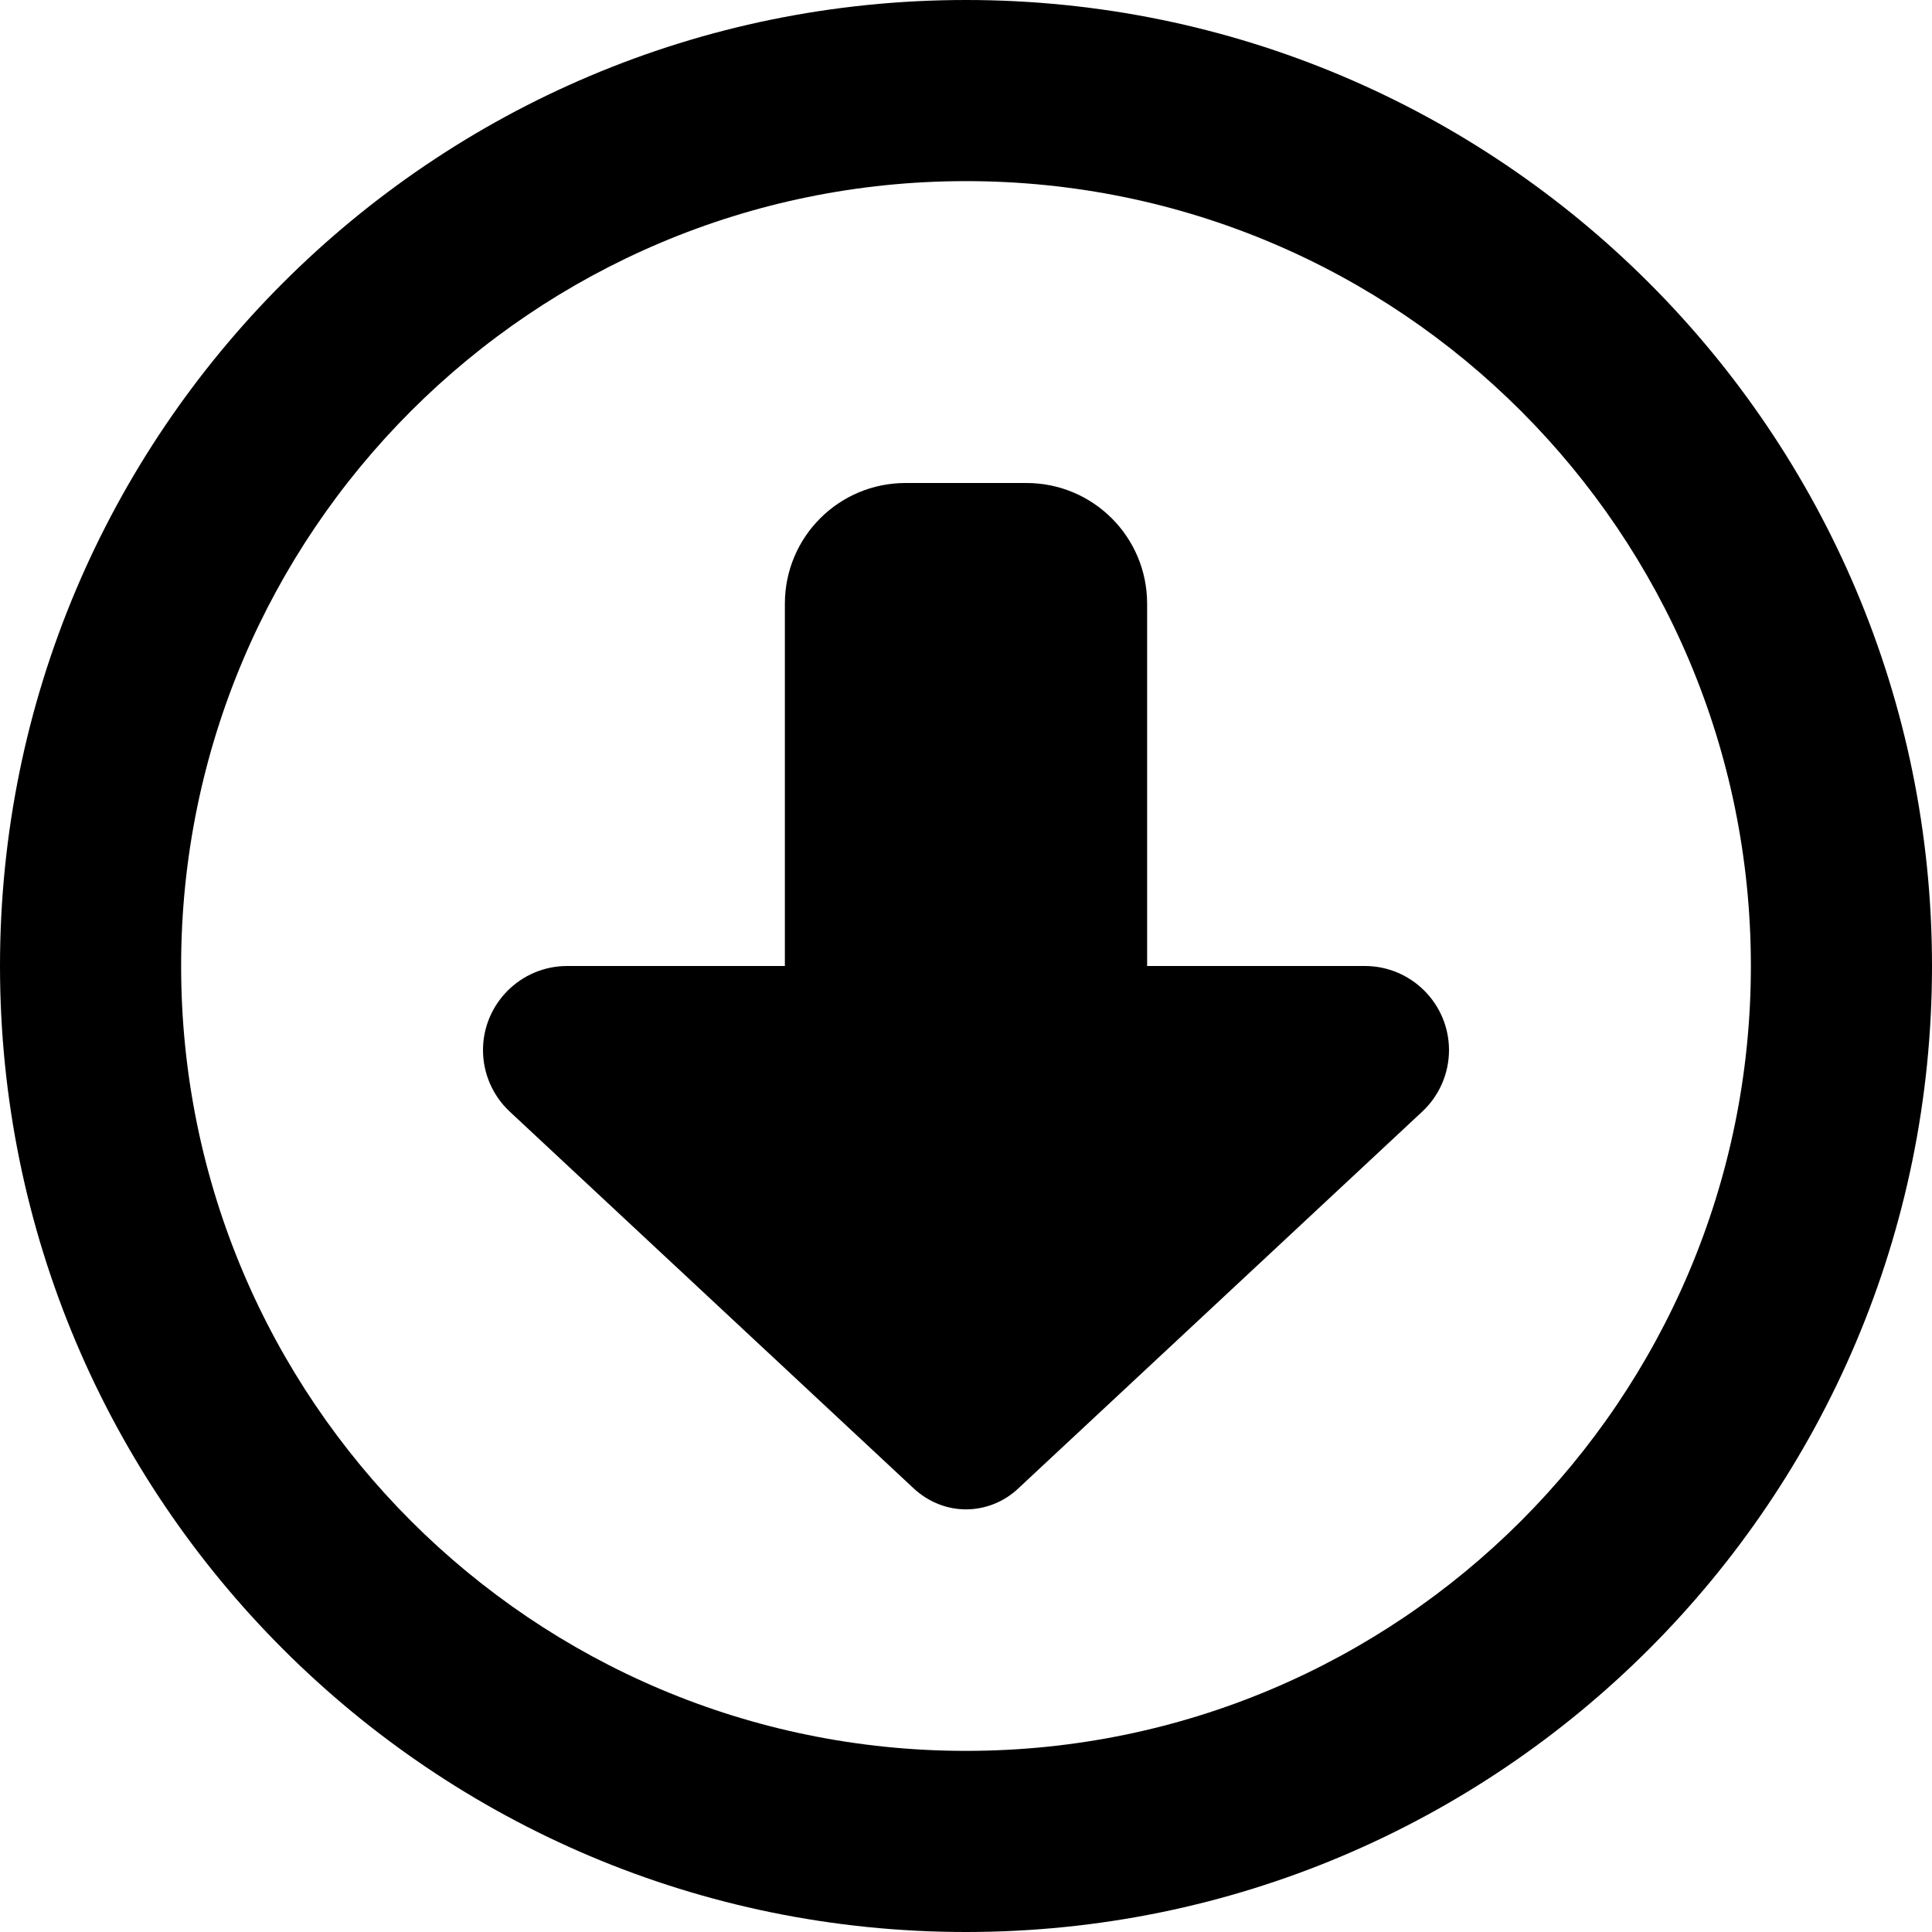
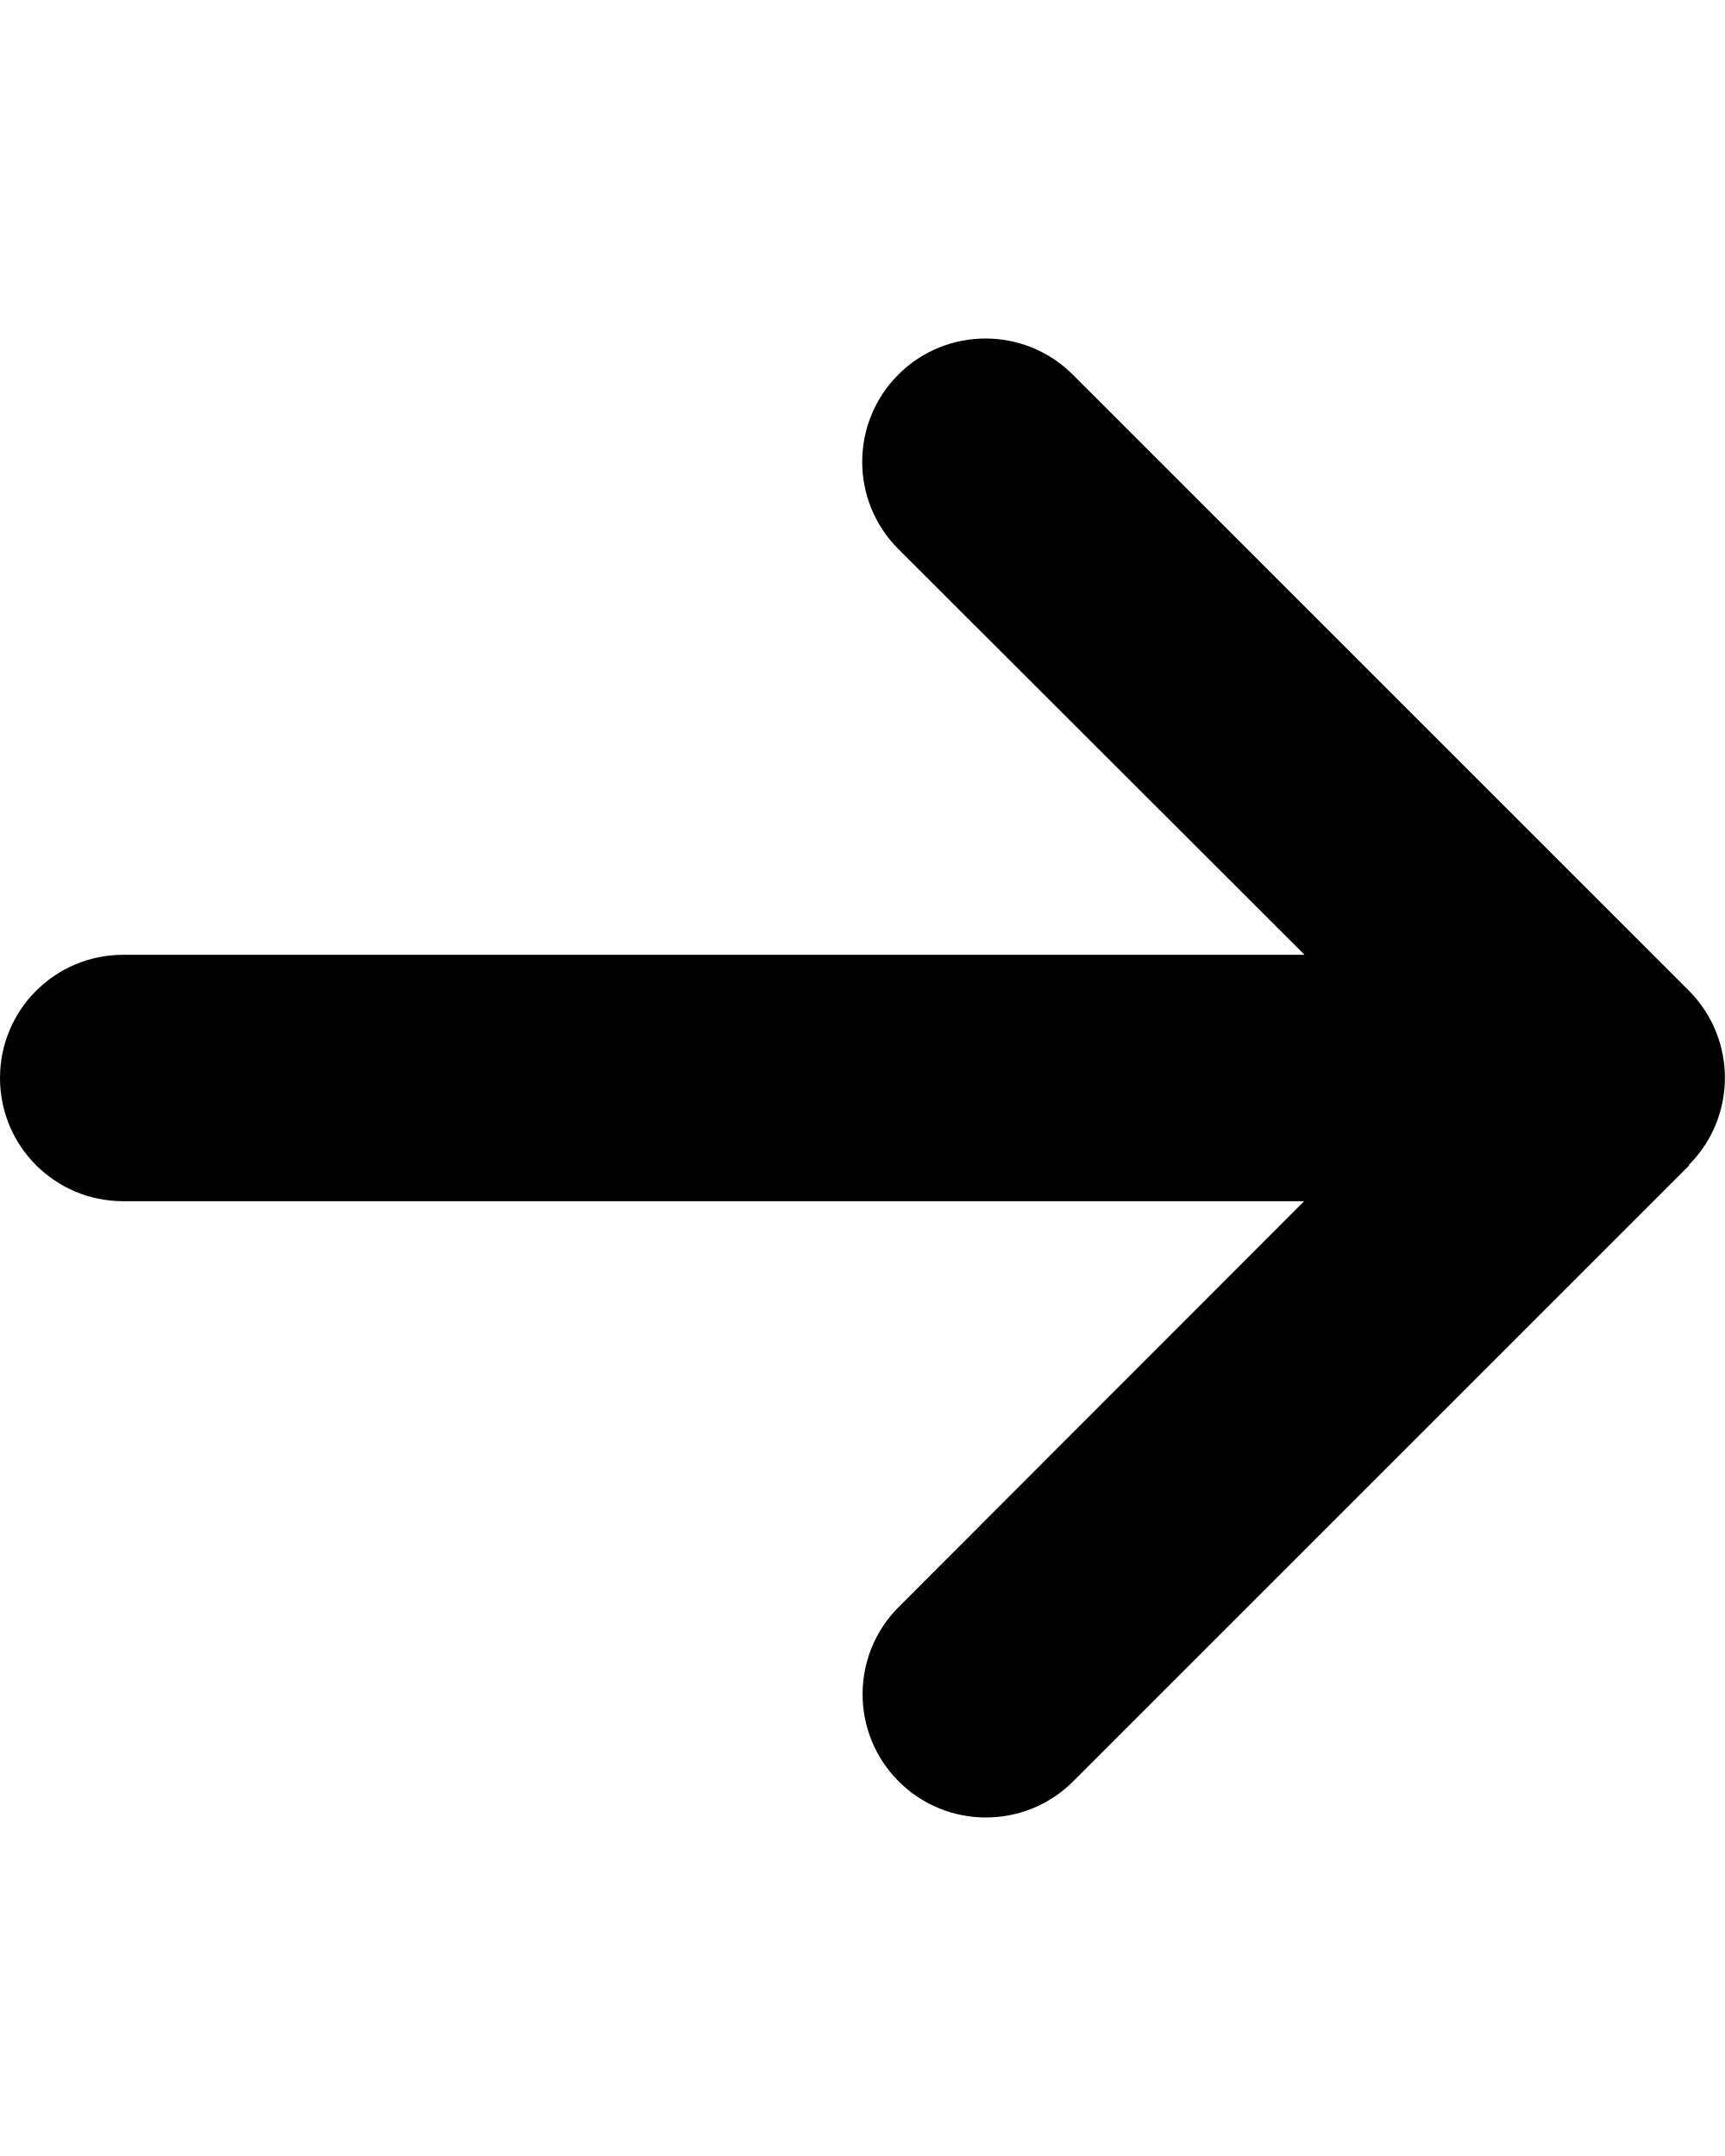
- <svg xmlns="http://www.w3.org/2000/svg" height="32" width="32" viewBox="0 0 512 512">
-   <path d="M256 464a208 208 0 1 1 0-416 208 208 0 1 1 0 416zM256 0a256 256 0 1 0 0 512A256 256 0 1 0 256 0zM376.9 294.6c4.5-4.2 7.1-10.1 7.1-16.3c0-12.3-10-22.3-22.3-22.3H304V160c0-17.7-14.3-32-32-32l-32 0c-17.7 0-32 14.3-32 32v96H150.3C138 256 128 266 128 278.3c0 6.2 2.6 12.1 7.1 16.3l107.1 99.9c3.8 3.5 8.7 5.5 13.8 5.5s10.1-2 13.8-5.5l107.1-99.9z" />
+ <svg xmlns="http://www.w3.org/2000/svg" height="20" width="16" viewBox="0 0 448 512">
+   <path d="M438.6 278.6c12.5-12.5 12.5-32.8 0-45.3l-160-160c-12.5-12.5-32.8-12.5-45.3 0s-12.5 32.8 0 45.3L338.8 224 32 224c-17.7 0-32 14.3-32 32s14.3 32 32 32l306.7 0L233.4 393.4c-12.5 12.5-12.5 32.8 0 45.3s32.8 12.5 45.3 0l160-160z" />
</svg>
